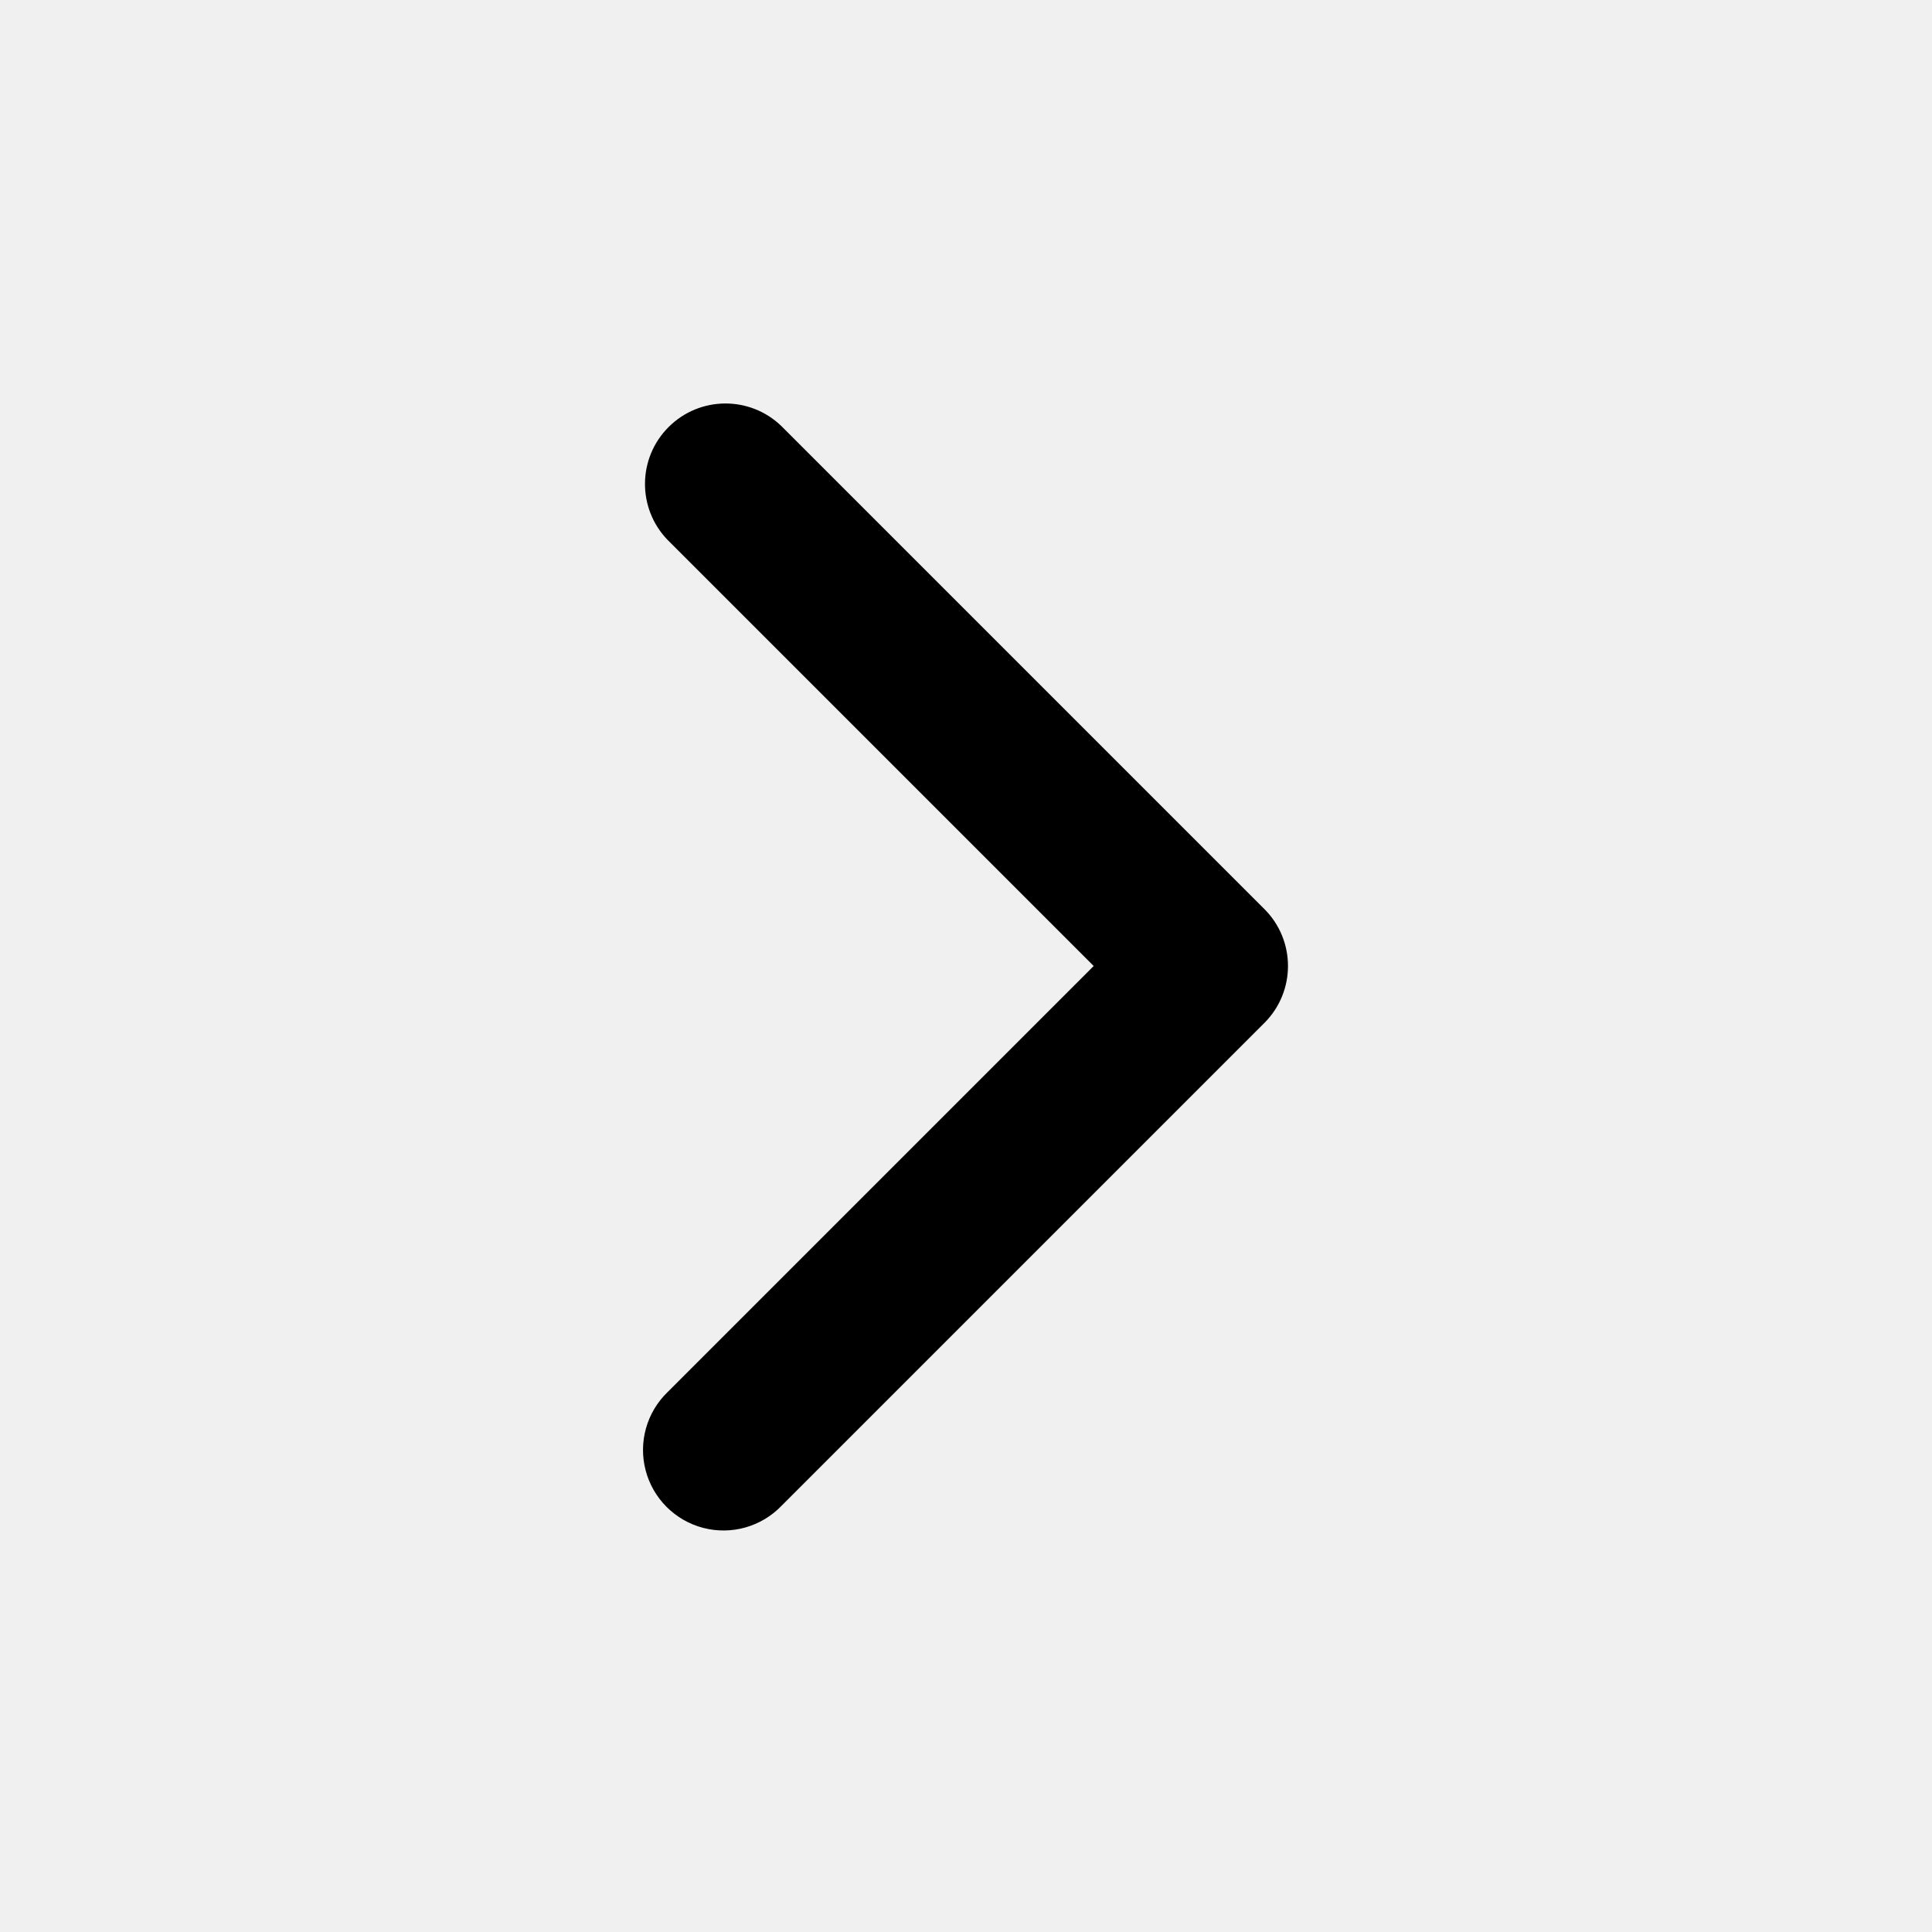
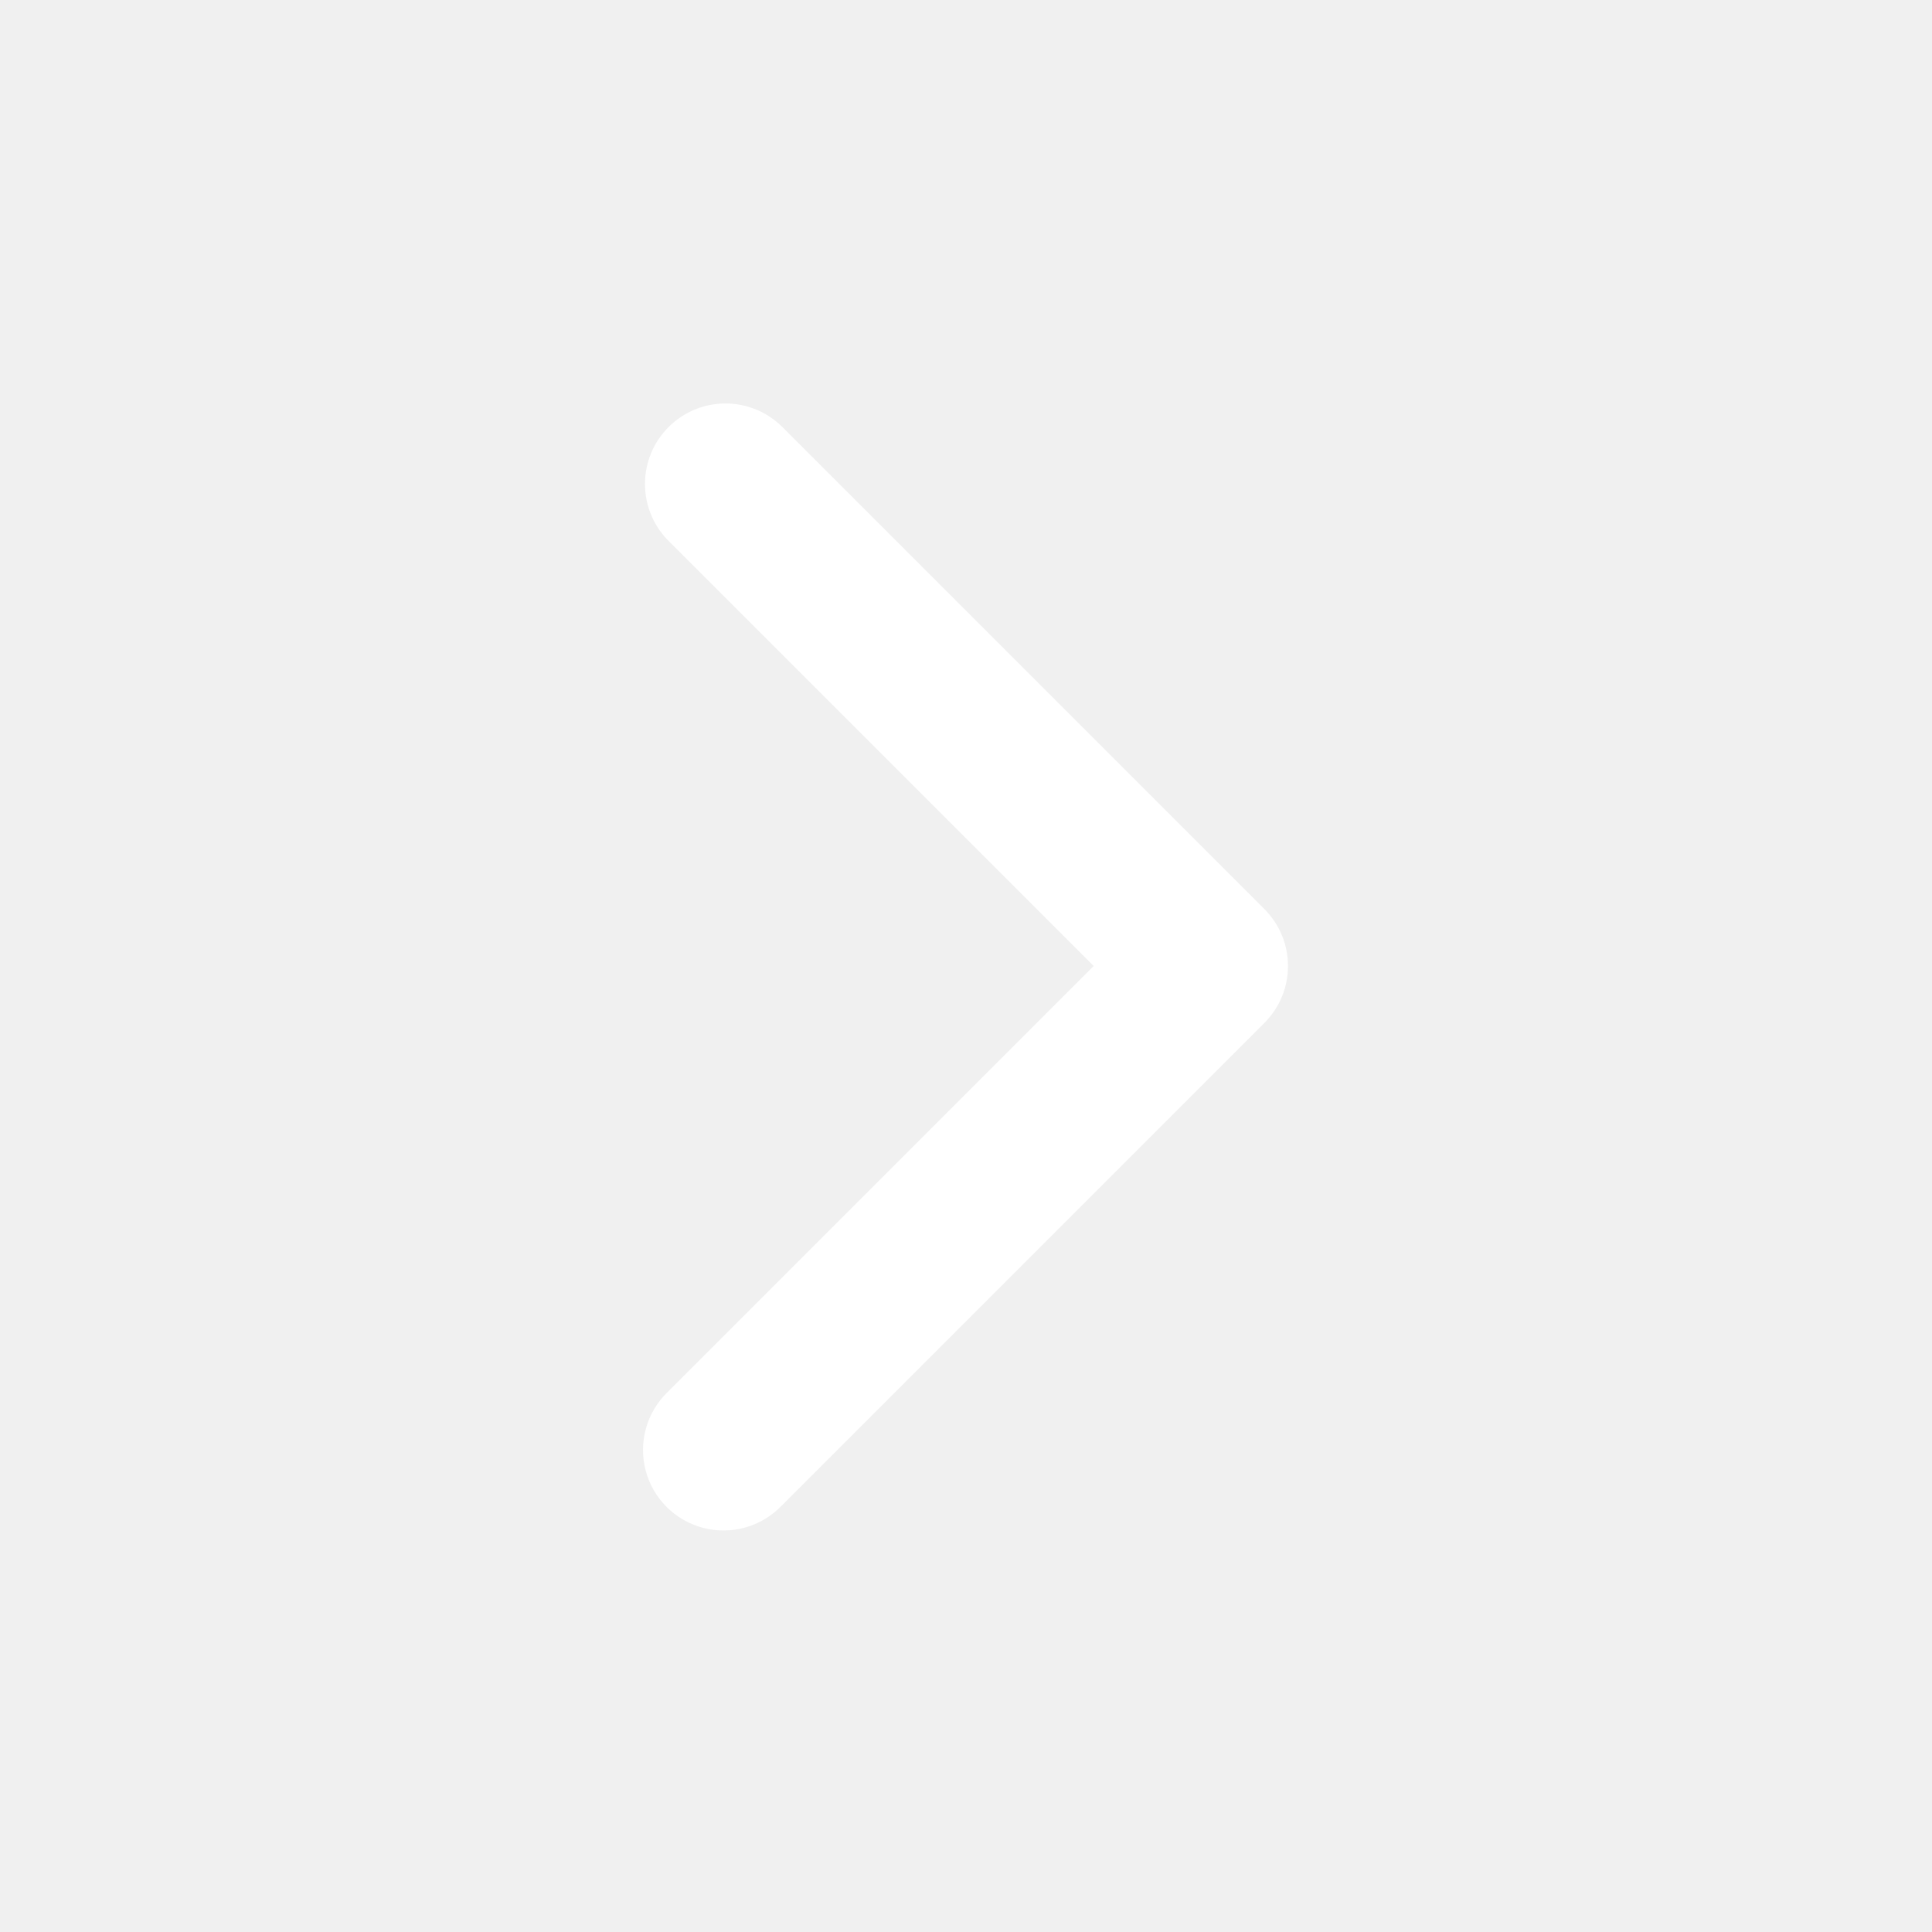
<svg xmlns="http://www.w3.org/2000/svg" width="24" height="24" viewBox="0 0 24 24">
-   <path fill="currentColor" d="m9.707 5.293l6 6a1 1 0 0 1 0 1.414l-6 6a1 1 0 1 1-1.414-1.414L13.586 12L8.293 6.707a1 1 0 0 1 1.414-1.414" />
+   <path fill="#ffffff" d="m9.707 5.293l6 6a1 1 0 0 1 0 1.414l-6 6a1 1 0 1 1-1.414-1.414L13.586 12L8.293 6.707a1 1 0 0 1 1.414-1.414" />
</svg>
